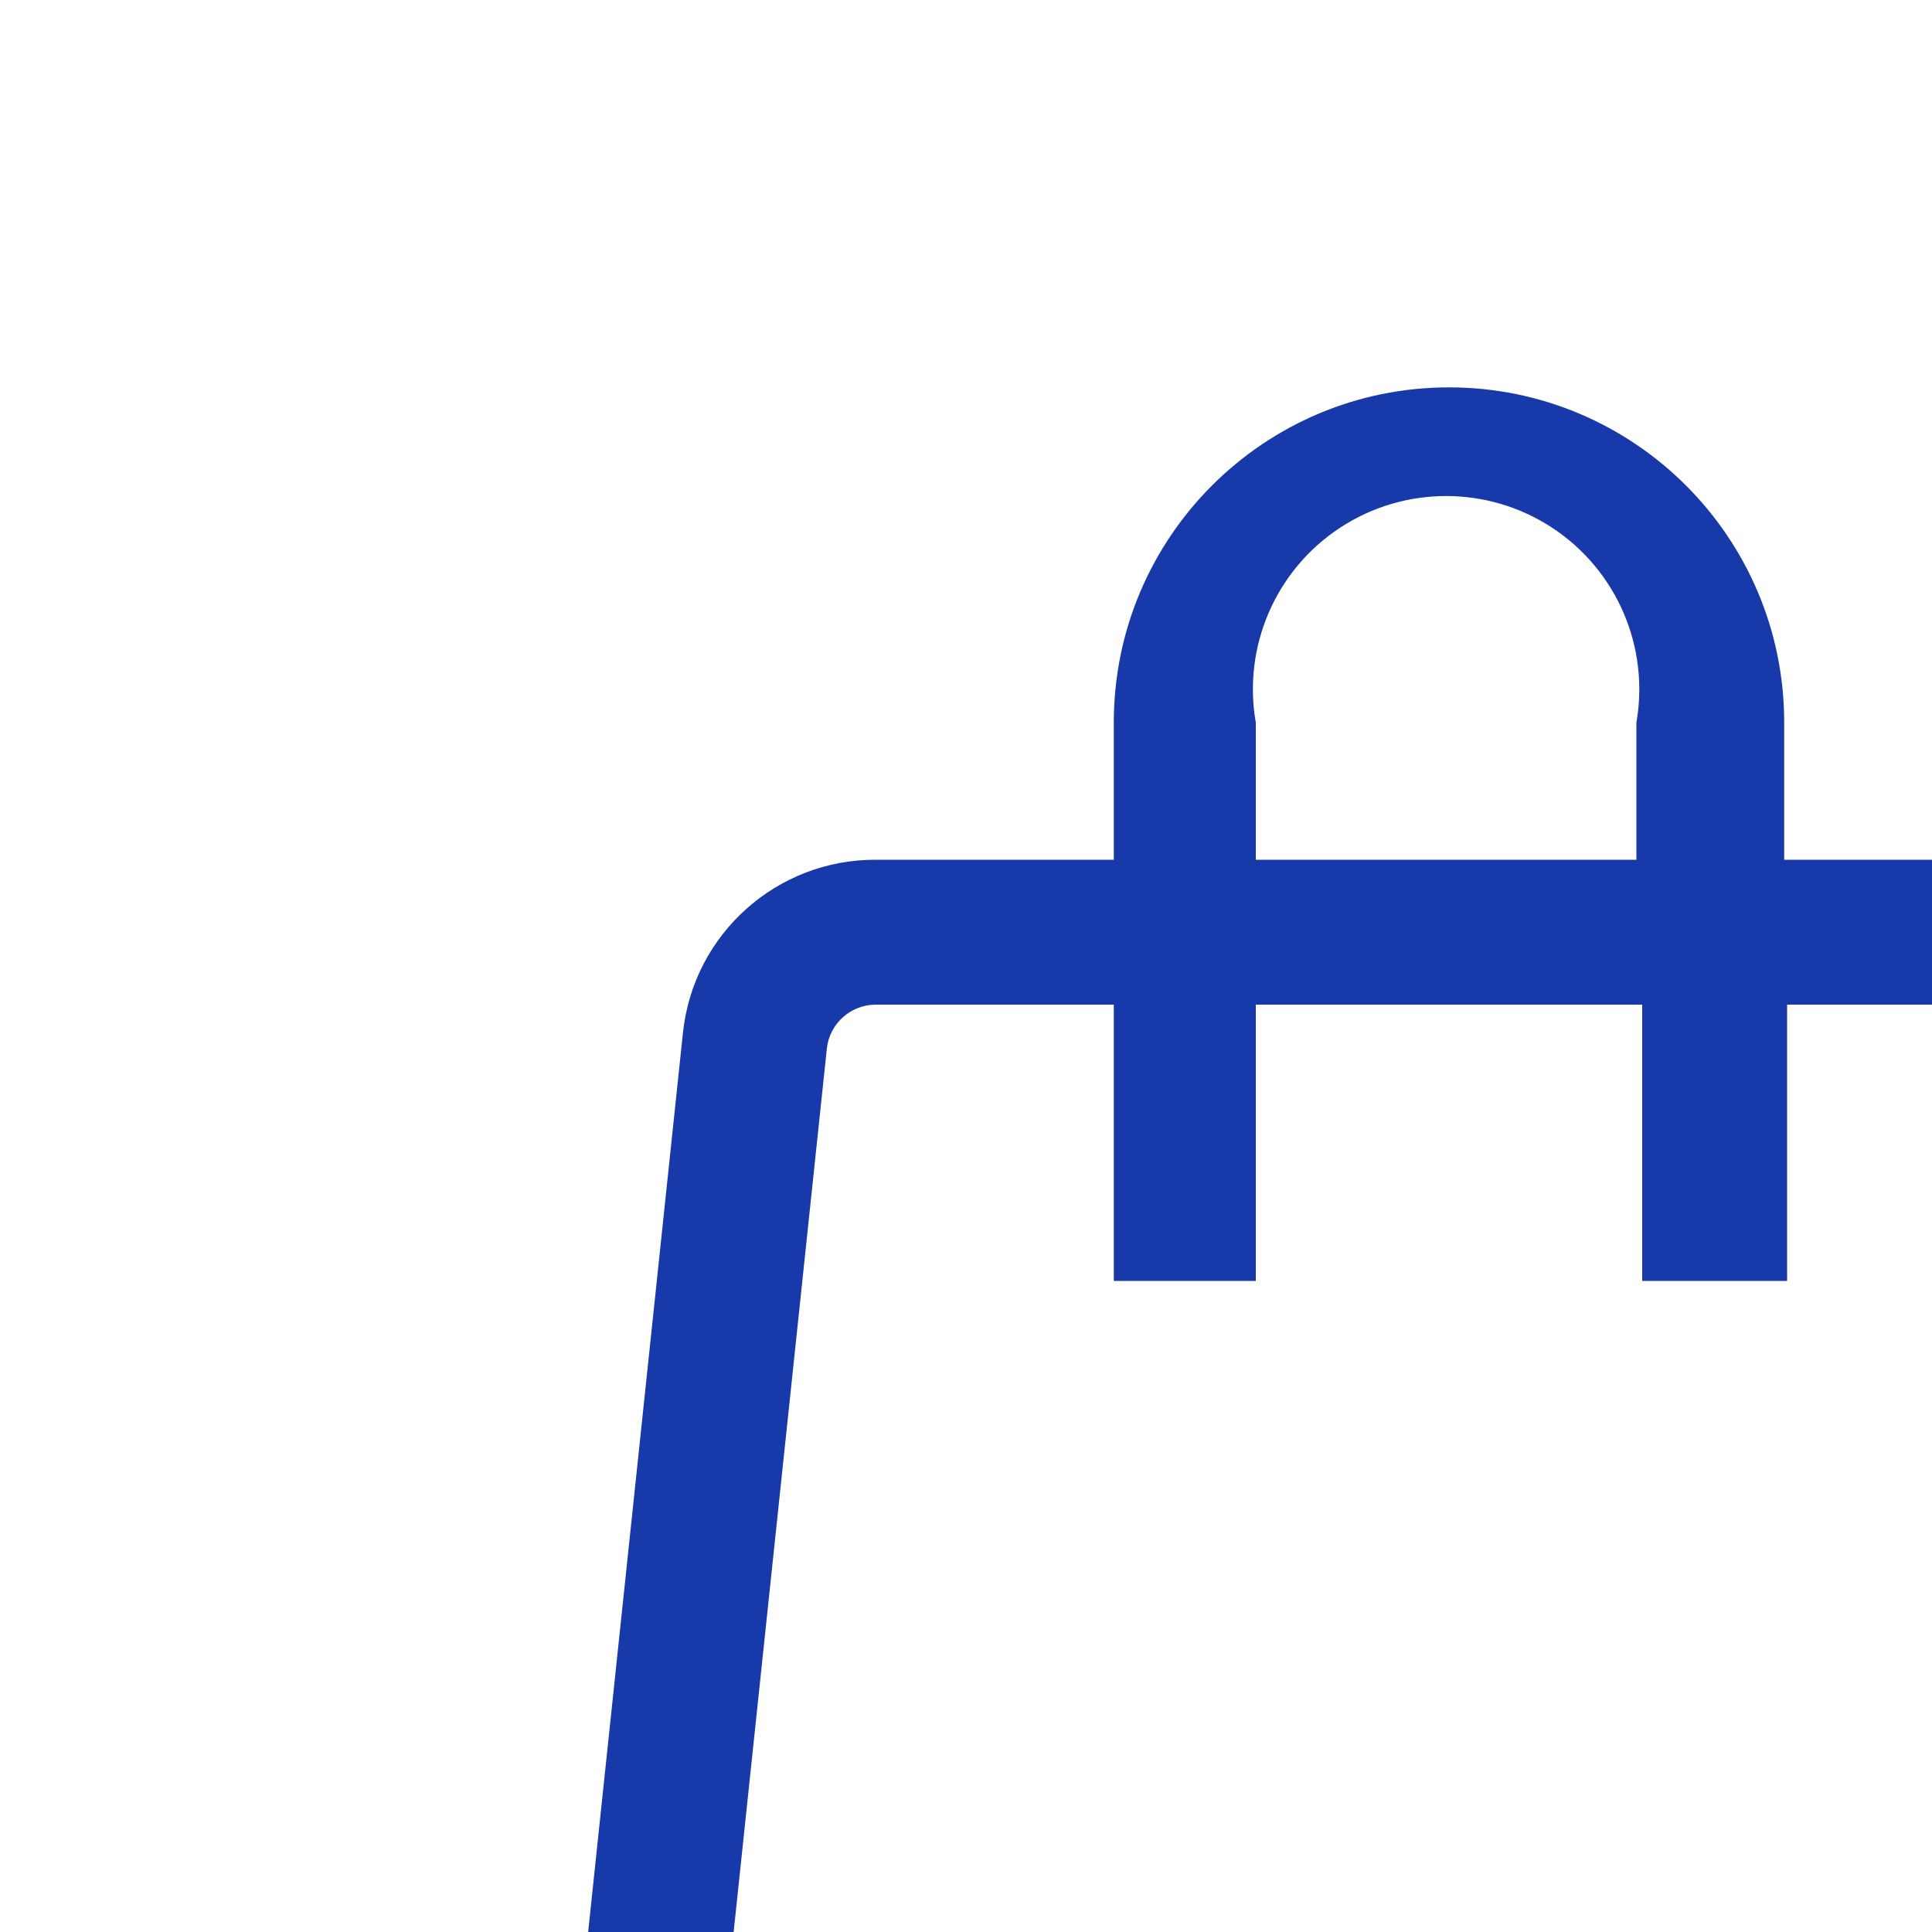
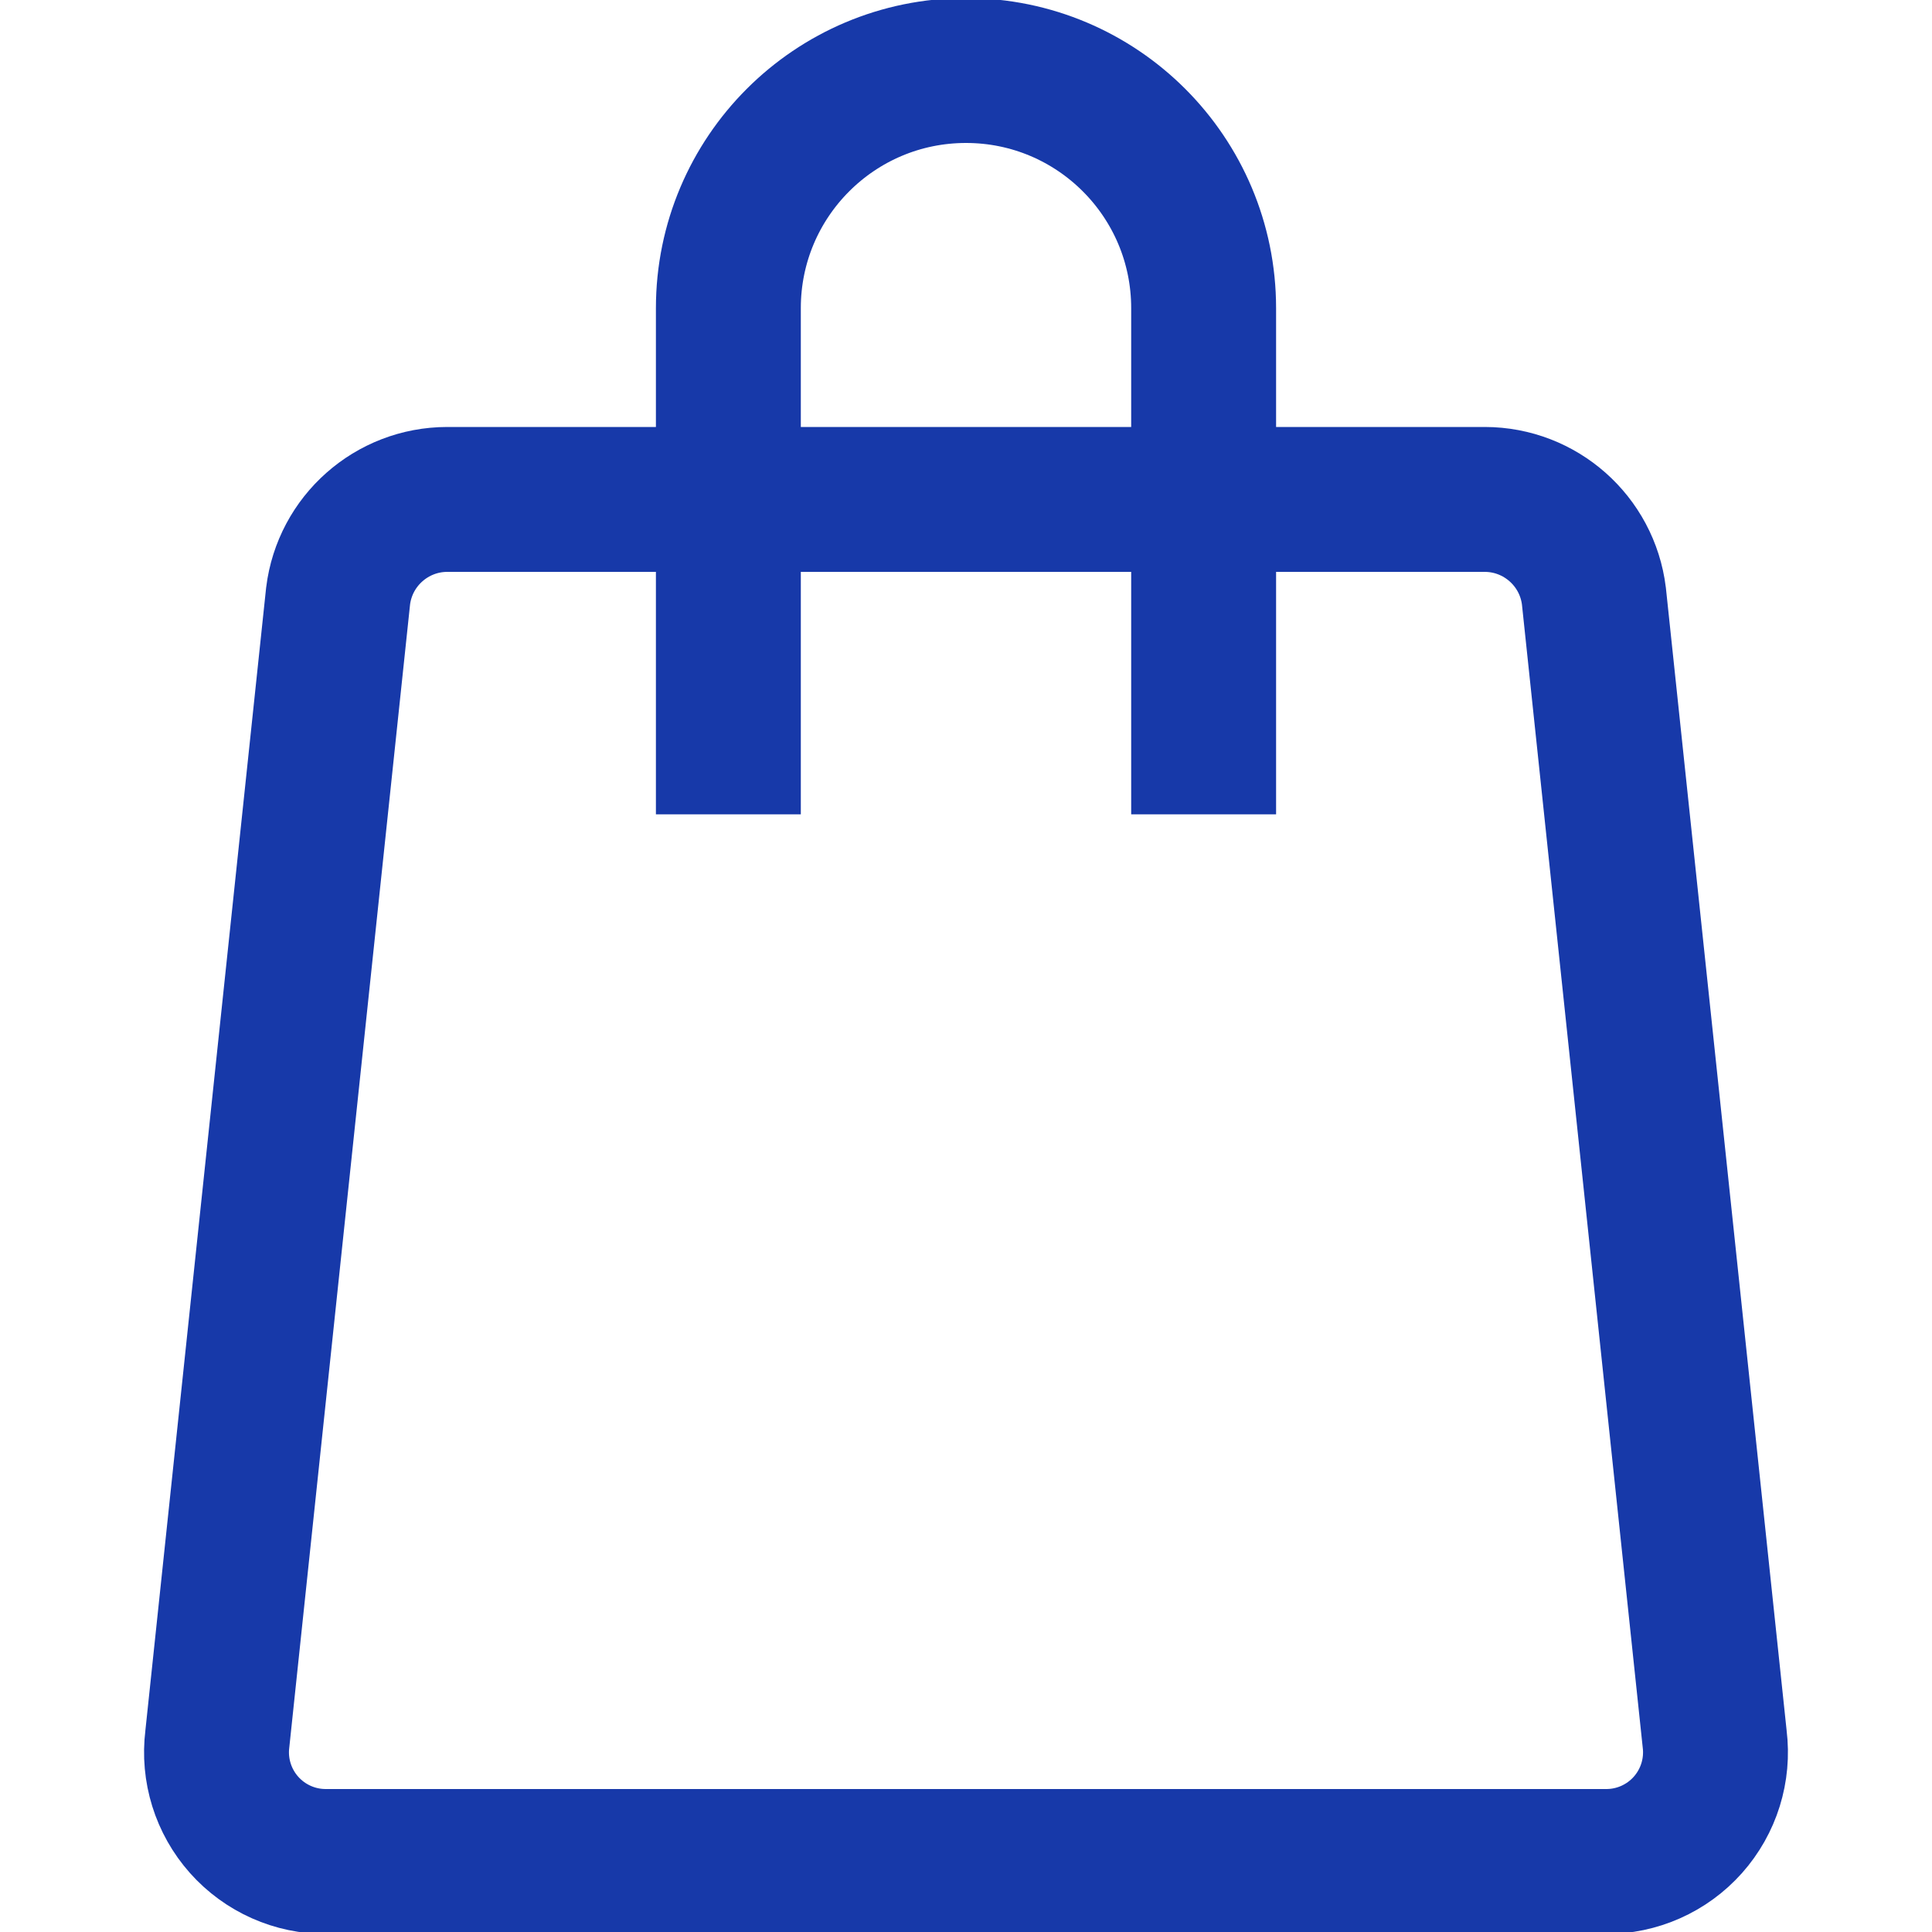
- <svg xmlns="http://www.w3.org/2000/svg" width="20" height="20" viewBox="0 0 20 20">
+ <svg xmlns="http://www.w3.org/2000/svg" height="20" width="20" viewBox="0 0 20 20">
  <defs>
-     <style>.cls-1{fill:#1739a9;}</style>
+     <style>.cls-1{fill:none;stroke:#1739a9;stroke-miterlimit:10;stroke-width:1.5px;}</style>
  </defs>
  <g id="Layer_4" data-name="Layer 4">
-     <path class="cls-1" d="M22.93,10.69a2,2,0,0,0-2-1.79H18.47V7.48a3.47,3.47,0,1,0-6.94,0V8.9H9.07a2,2,0,0,0-2,1.79L5.69,23.78a2,2,0,0,0,2,2.21H22.32a2,2,0,0,0,2-2.21ZM13,7.48a2,2,0,1,1,3.94,0V8.9H13Zm9.66,16.85a.49.49,0,0,1-.37.16H7.68a.49.49,0,0,1-.37-.16.51.51,0,0,1-.13-.4L8.56,10.85a.51.51,0,0,1,.51-.45h2.46v2.86H13V10.4H17v2.86h1.5V10.4h2.47a.51.51,0,0,1,.5.45l1.38,13.08A.51.51,0,0,1,22.69,24.33Z" />
+     <path class="cls-1" d="M16.62,19.27H3.38A1.13,1.13,0,0,1,2.25,18L3.5,6.17a1.14,1.14,0,0,1,1.13-1H15.37a1.14,1.14,0,0,1,1.13,1L17.75,18A1.13,1.13,0,0,1,16.62,19.27Z" />
+     <path class="cls-1" d="M7.54,8.43V3.19A2.46,2.46,0,0,1,10,.73h0a2.46,2.46,0,0,1,2.46,2.46V8.43" />
  </g>
</svg>
